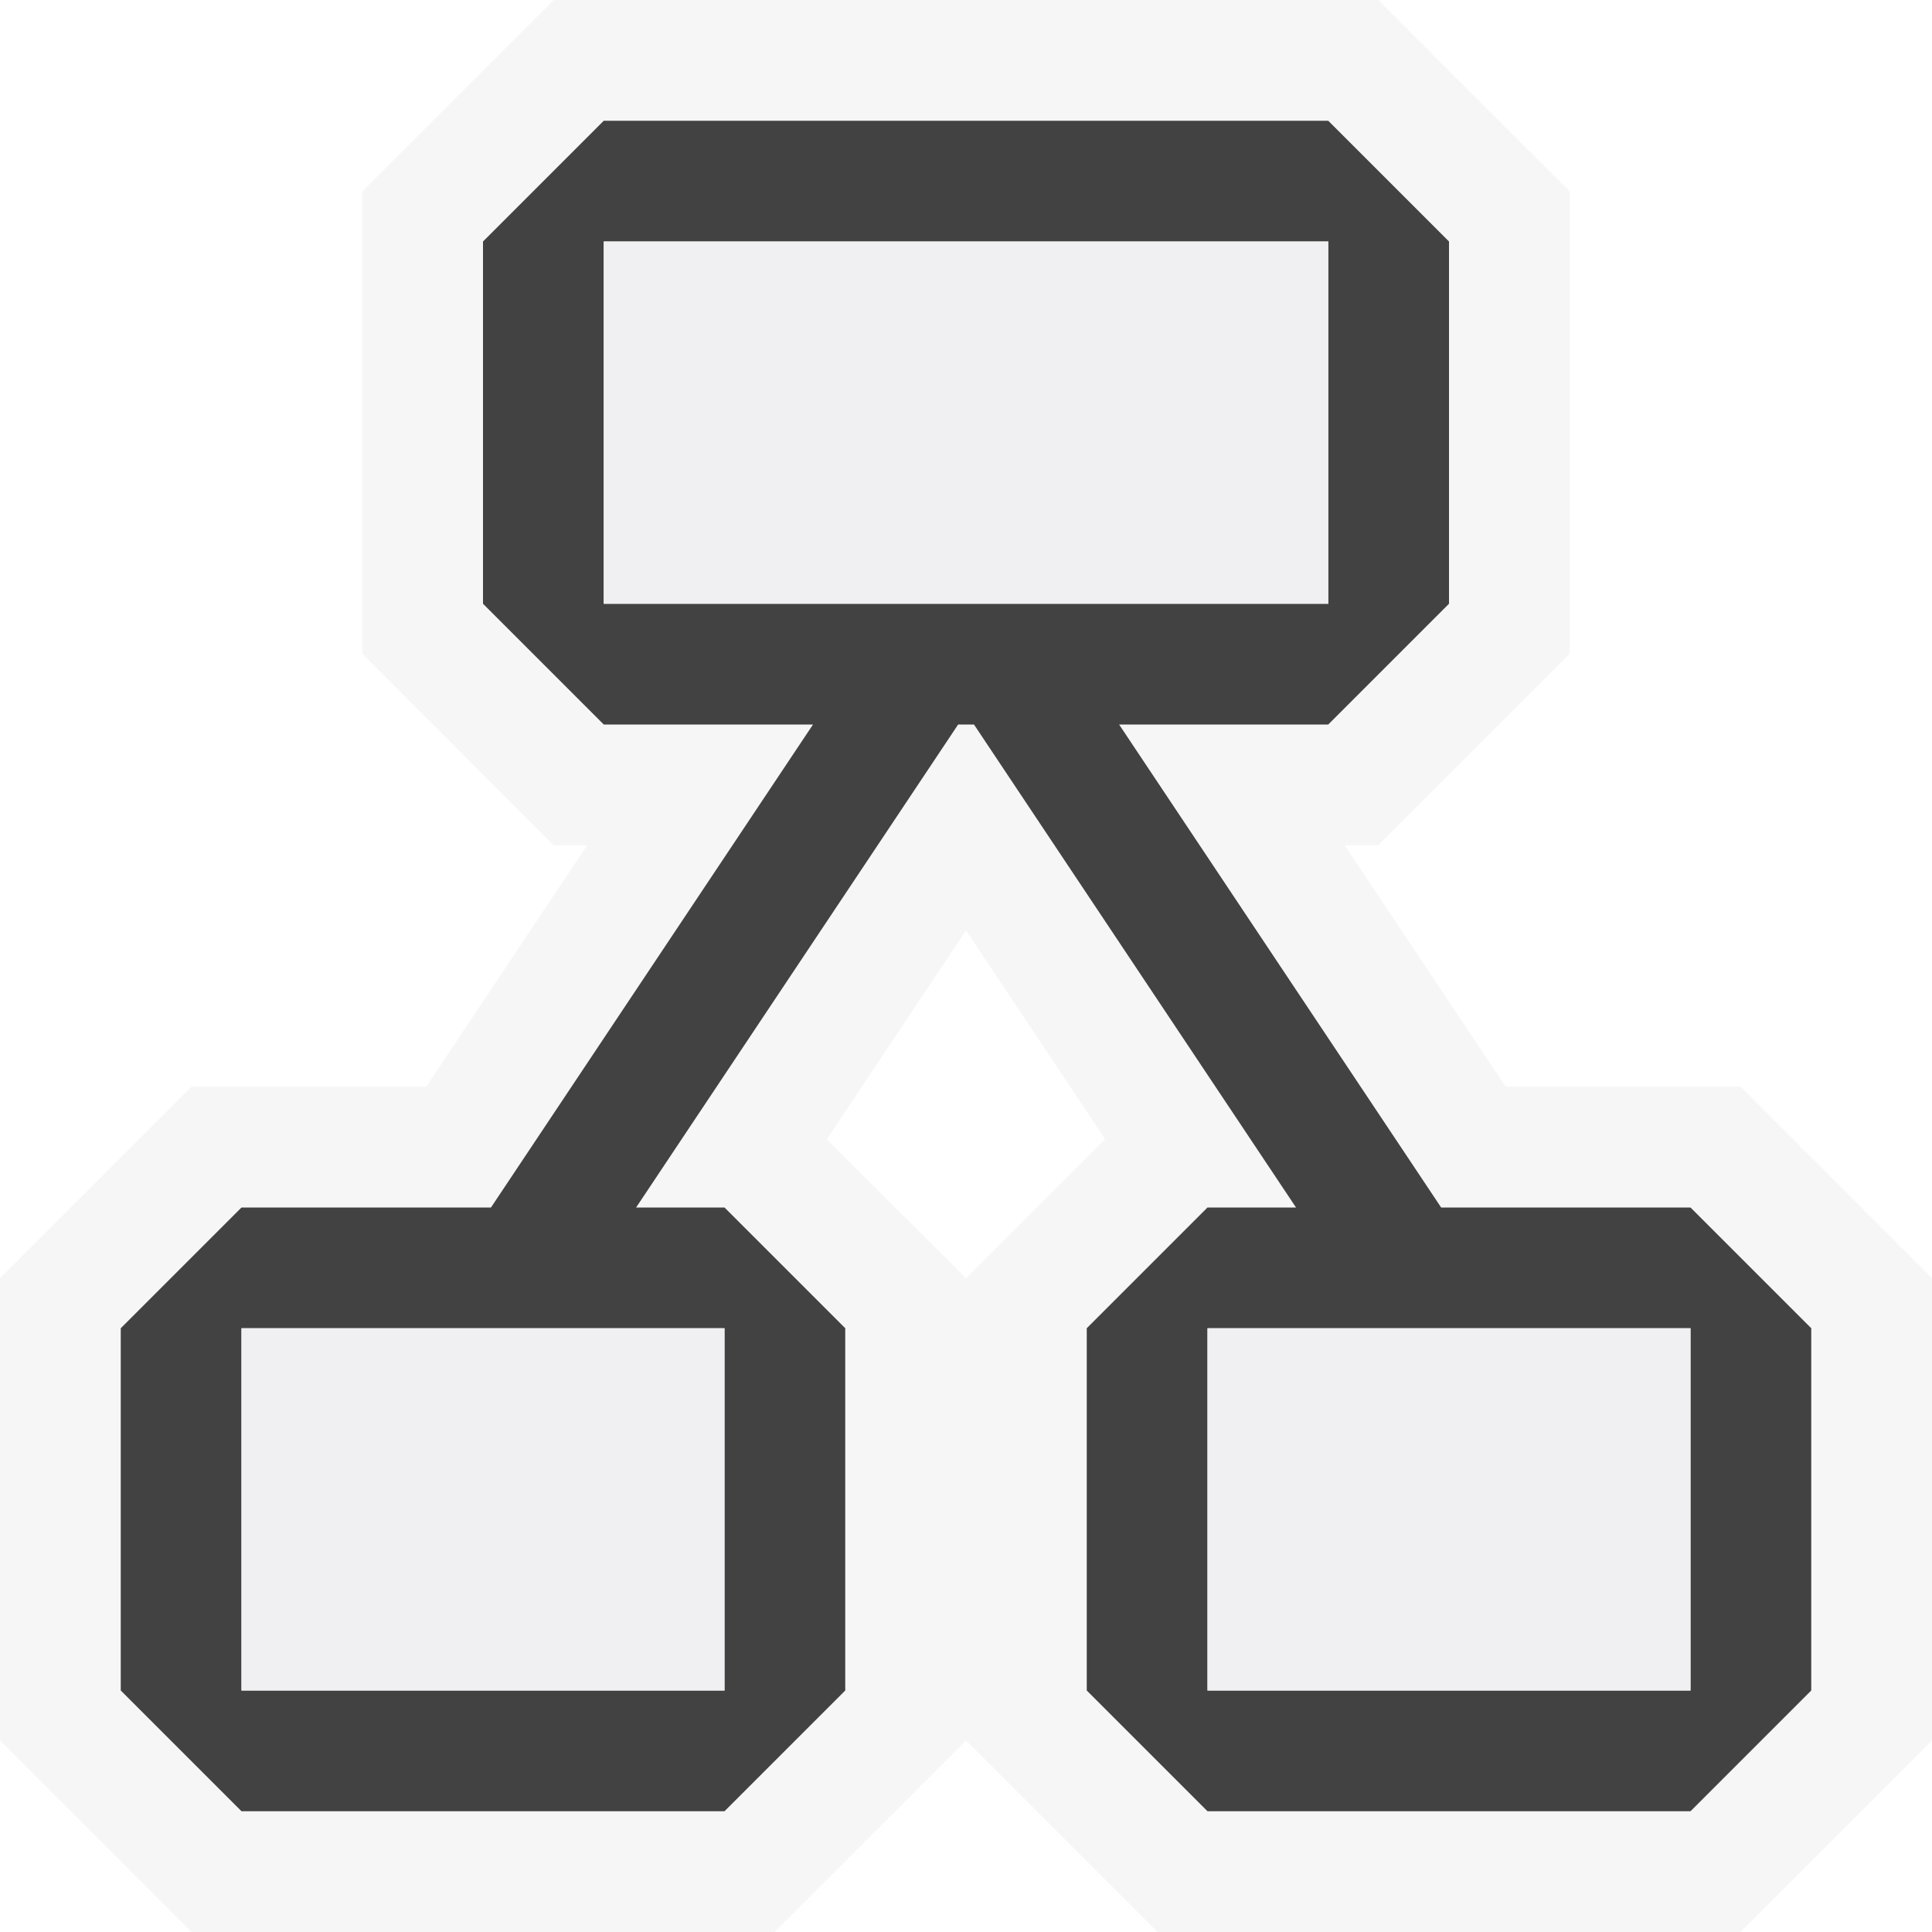
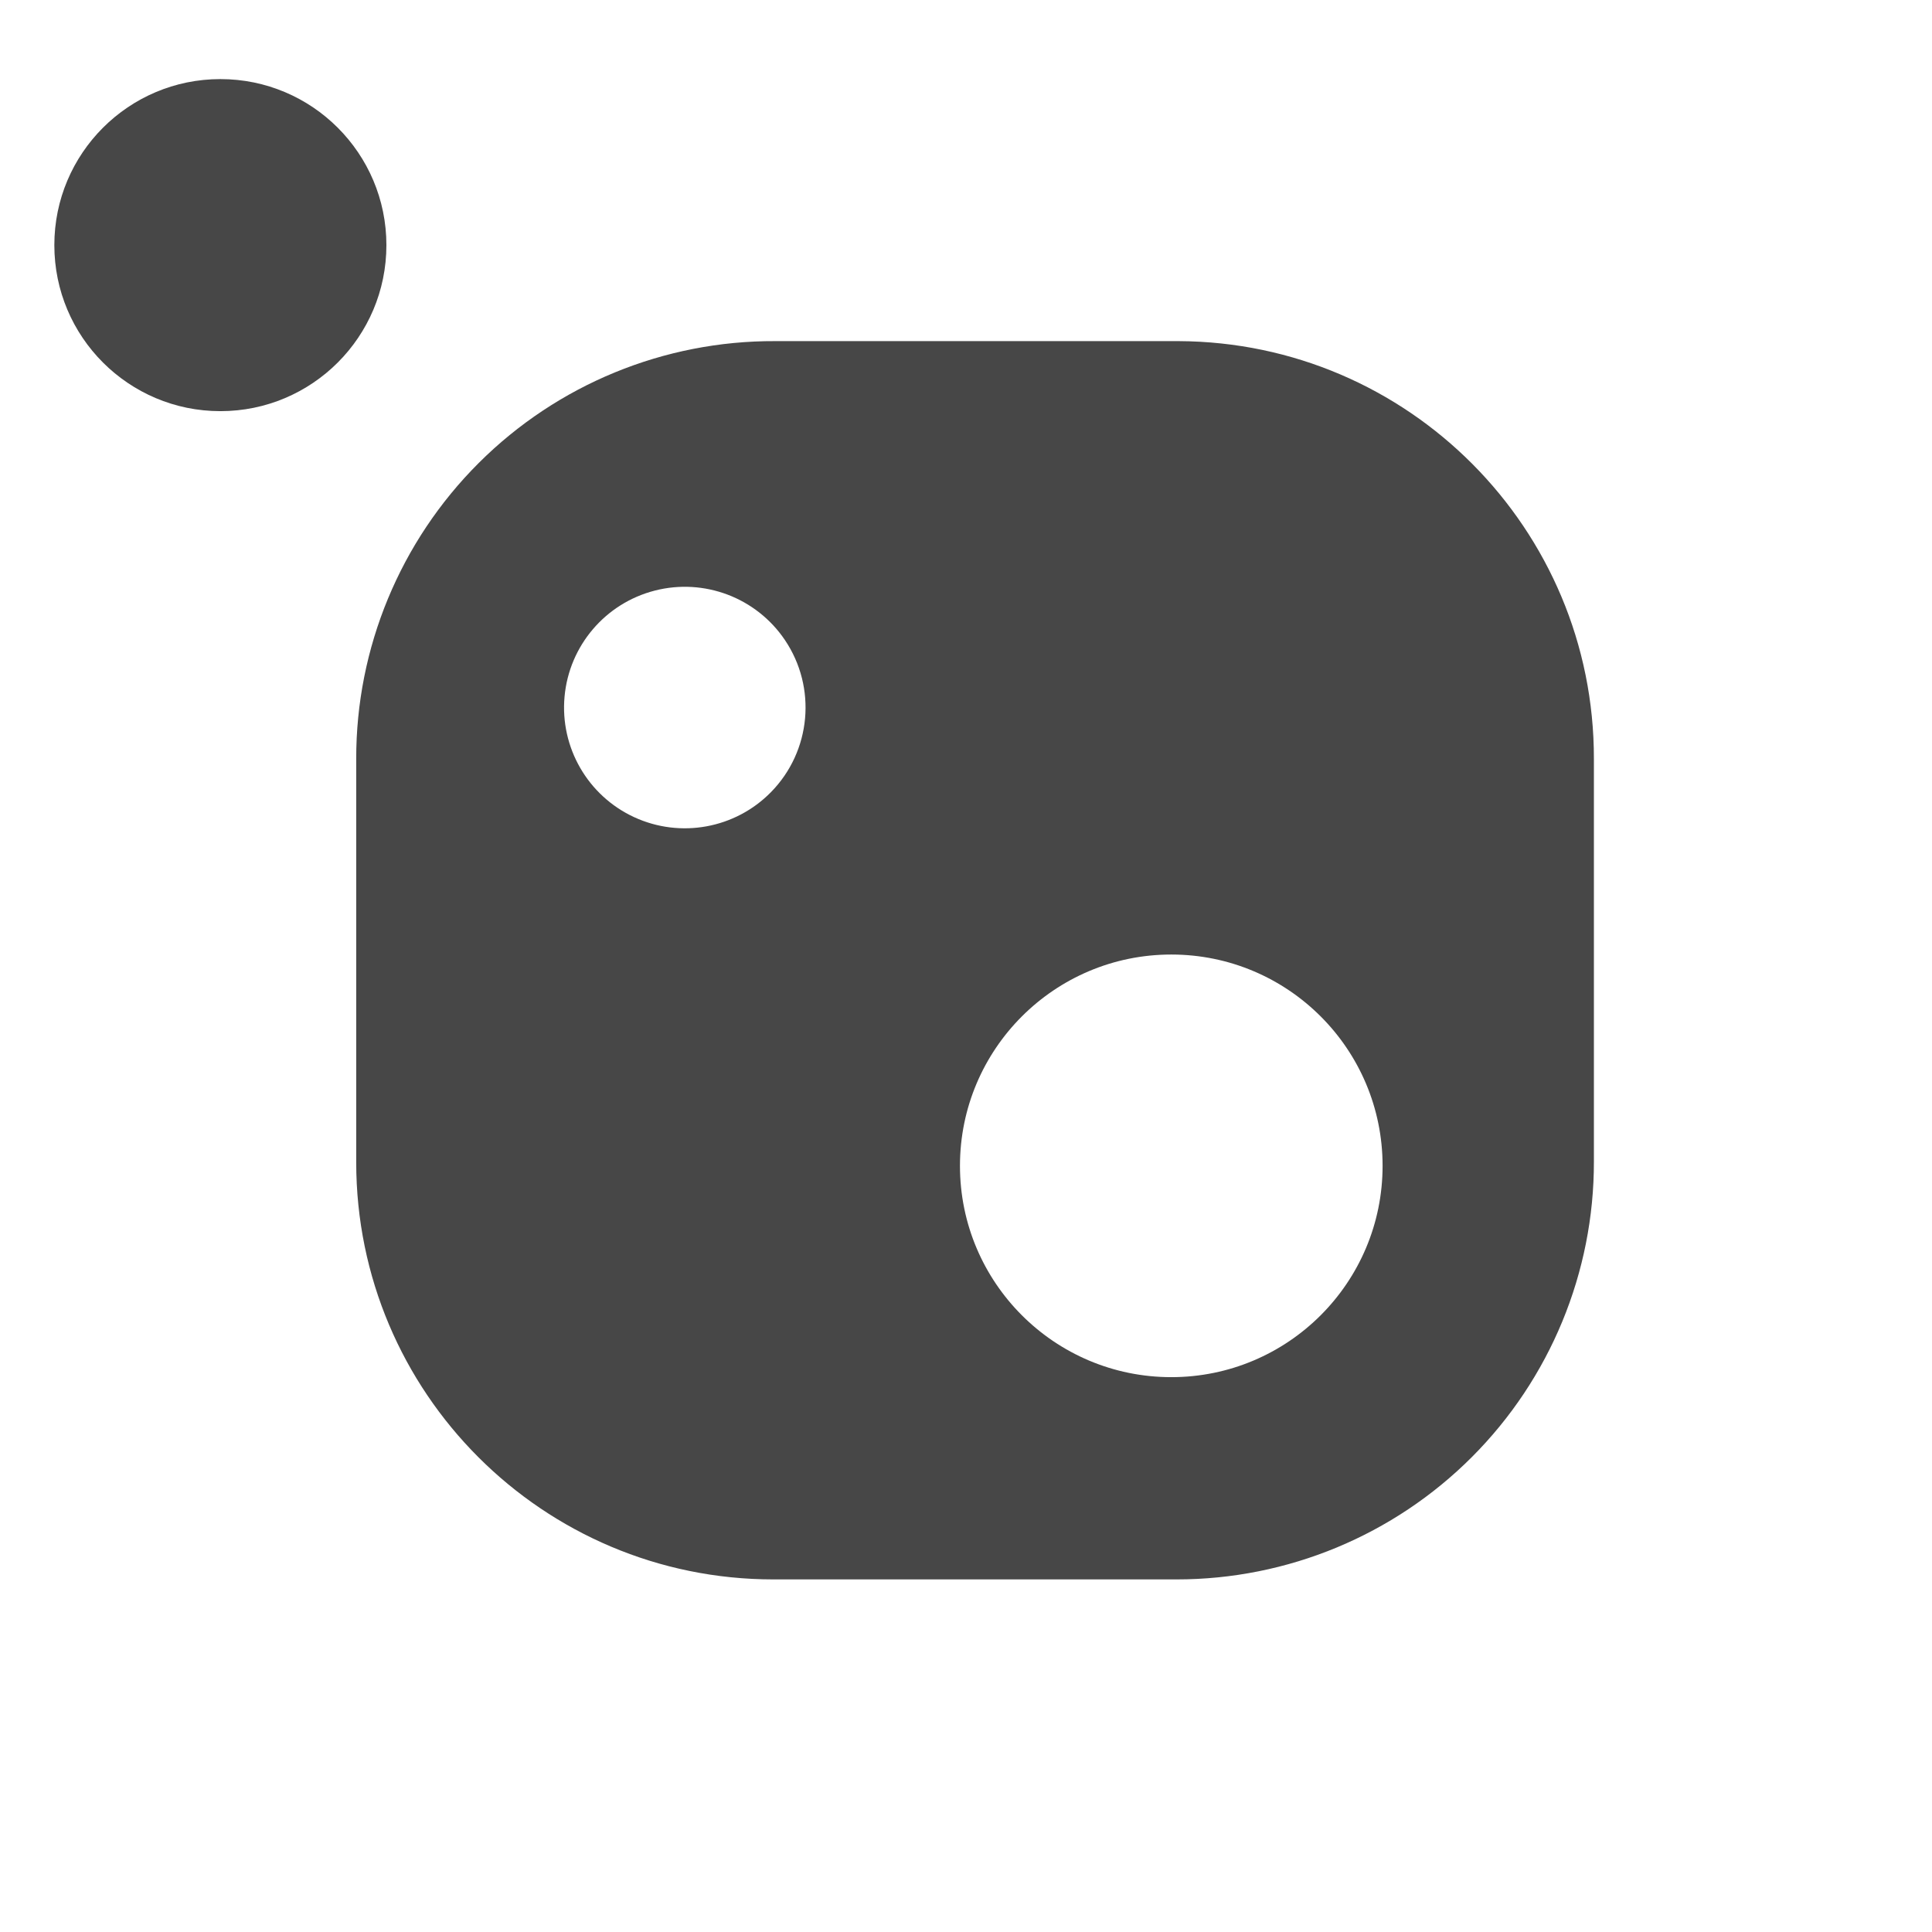
- <svg xmlns="http://www.w3.org/2000/svg" viewBox="0 0 16 16">
-   <style>.st0{opacity:0}.st0,.st1{fill:#f6f6f6}.st2{fill:#424242}.st3{fill:#f0eff1}</style>
-   <g id="outline">
-     <path class="st0" d="M0 0h16v16H0z" />
-     <path class="st1" d="M9.586 16L8 14.414 6.414 16H1.586L0 14.414v-3.828L1.586 9H3.53l1.333-2h-.278L3 5.414V1.586L4.585 0h6.829L13 1.586v3.828L11.414 7h-.278l1.334 2h1.944L16 10.586v3.828L14.414 16H9.586zM8 10.586l1.152-1.152L8 7.705 6.847 9.434 8 10.586z" />
+ <svg xmlns="http://www.w3.org/2000/svg" width="16" height="16" viewBox="0 0 32 32">
+   <g>
+     <path d="M19.52,5.65H12.84A6.91,6.91,0,0,0,5.9,12.57v6.68a6.91,6.91,0,0,0,6.91,6.91h6.68a6.91,6.91,0,0,0,6.91-6.92V12.57A6.91,6.91,0,0,0,19.52,5.65Zm-6.75,7.47A2,2,0,1,1,13,10.6,2,2,0,0,1,12.77,13.12Zm6.63,9.69a3.5,3.5,0,1,1,3.5-3.5A3.5,3.5,0,0,1,19.4,22.81Z" style="fill: #474747;" />
  </g>
-   <path class="st2" d="M14 10h-2.065L9.268 6H11l1-1V2l-1-1H5L4 2v3l1 1h1.733l-2.667 4H2l-1 1v3l1 1h4l1-1v-3l-1-1h-.732l2.667-4h.131l2.667 4H10l-1 1v3l1 1h4l1-1v-3l-1-1zm-8 1v3H2v-3h4zM5 5V2h6v3H5zm9 9h-4v-3h4v3z" id="icon_x5F_bg" />
-   <path class="st3" d="M14 11v3h-4v-3h4zM2 14h4v-3H2v3zm9-12H5v3h6V2z" id="icon_x5F_fg" />
+   <g id="Oval" style="fill: #474747;">
+     <circle class="cls-1" cx="3.65" cy="4.06" r="2" />
+     <circle class="cls-1" cx="3.65" cy="4.06" r="2.75" />
+   </g>
</svg>
